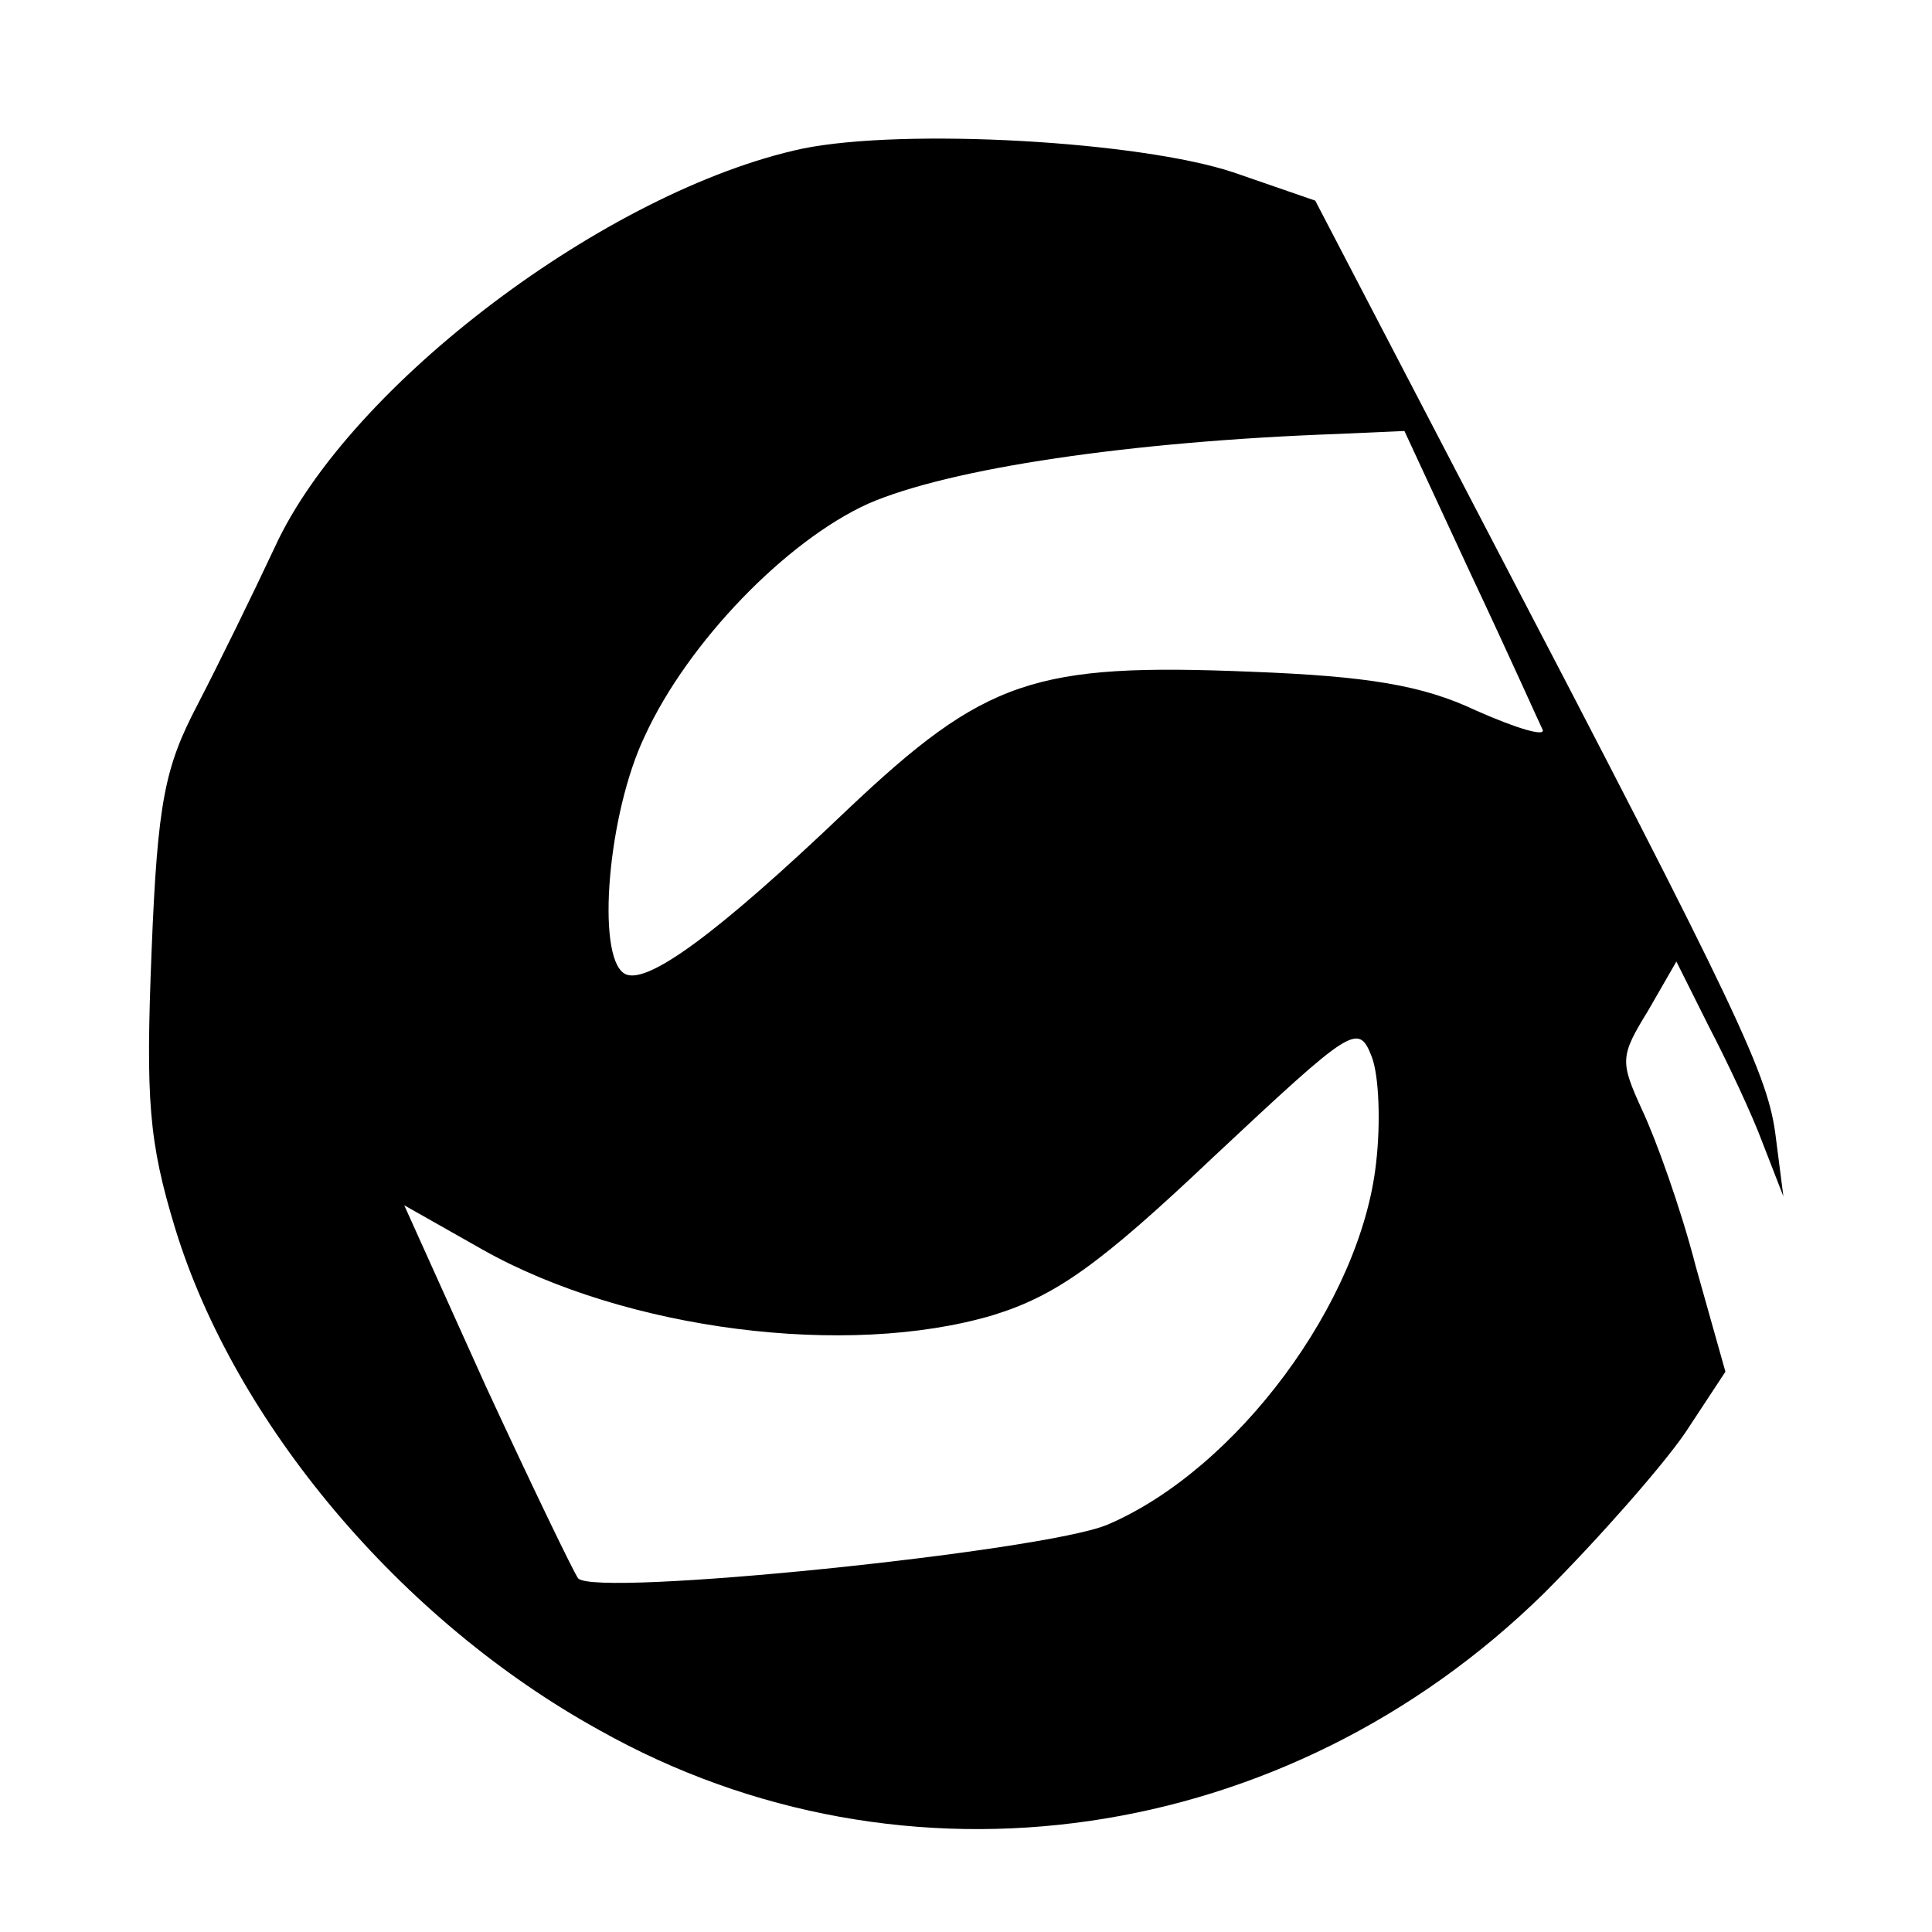
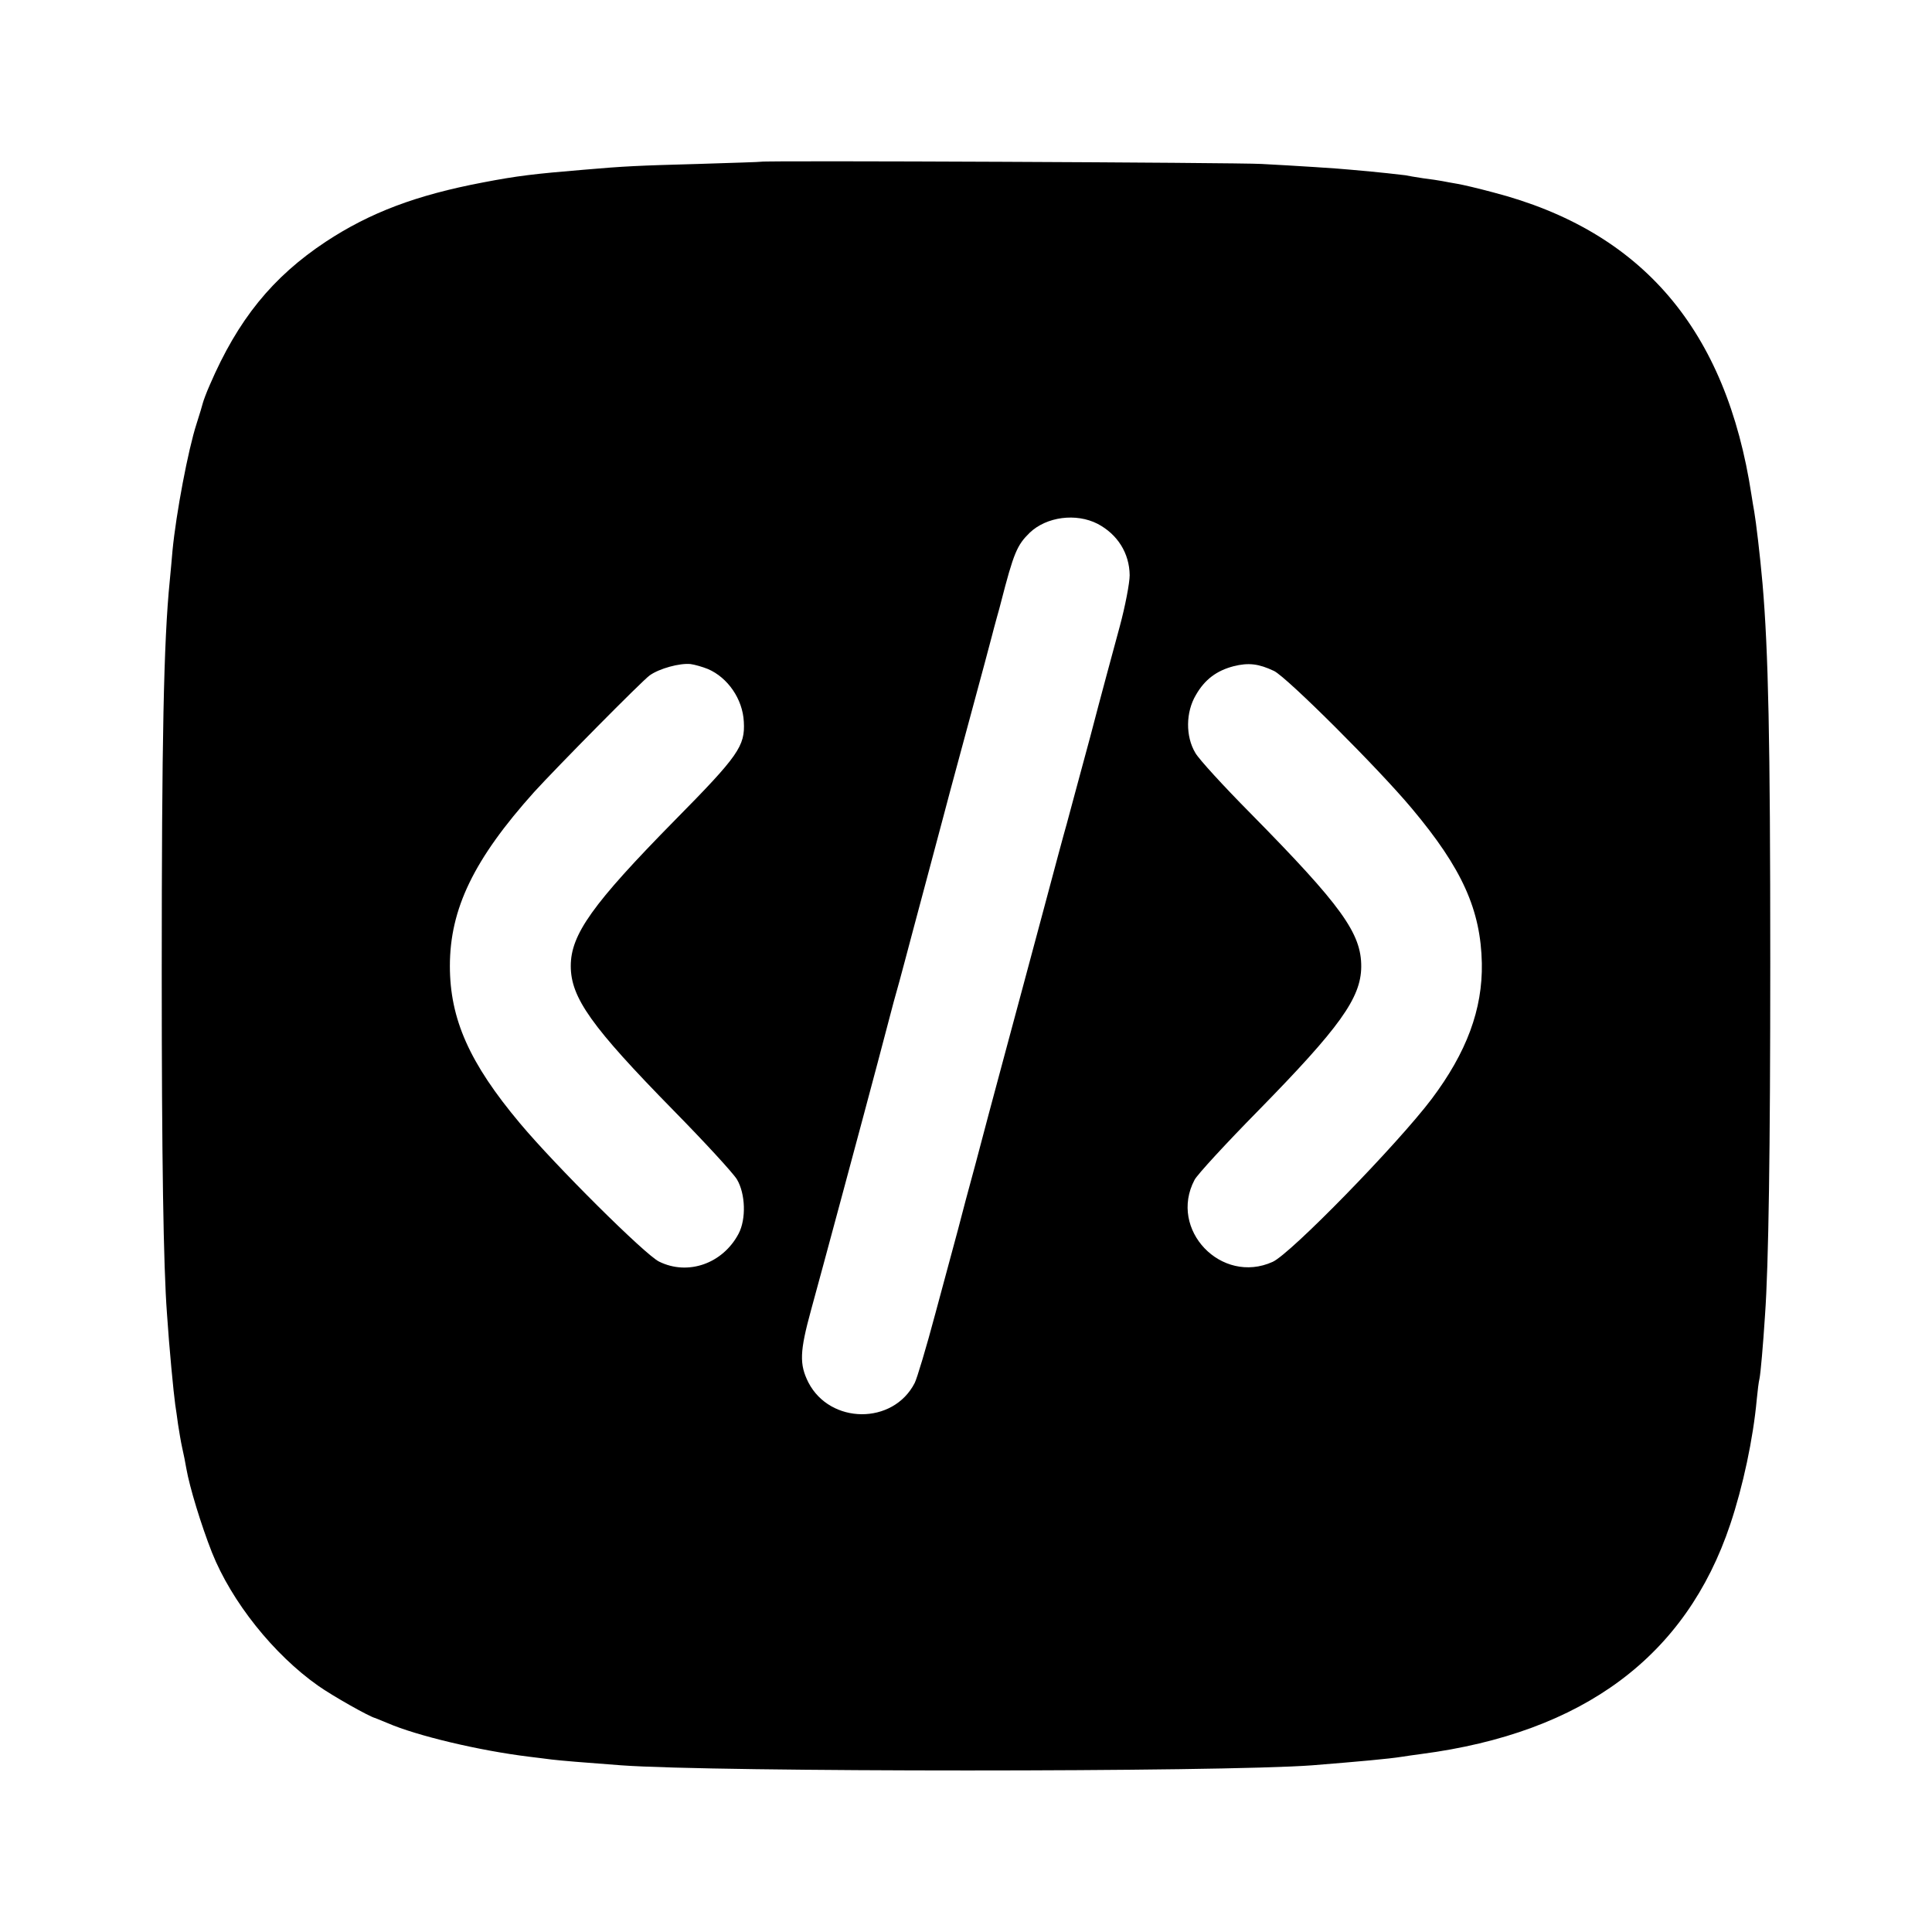
- <svg xmlns="http://www.w3.org/2000/svg" version="1.0" width="130pt" height="130pt" viewBox="0 0 130 130" preserveAspectRatio="xMidYMid meet">
-   <g transform="translate(0,130) scale(0.1,-0.1)" fill="#000000" stroke="none">
-     <path d="M540 1200 c-131 -28 -305 -159 -355 -268 -15 -32 -38 -79 -52 -106 -22 -42 -27 -65 -31 -166 -4 -100 -2 -128 16 -187 40 -130 151 -263 285 -337 206 -116 463 -78 636 92 37 37 80 86 95 108 l27 41 -20 71 c-10 39 -27 86 -36 105 -15 33 -15 36 4 67 l19 33 22 -44 c12 -23 29 -59 36 -78 l14 -36 -5 39 c-5 42 -22 79 -198 416 l-112 215 -55 19 c-63 21 -221 30 -290 16z m450 -287 c25 -53 46 -100 48 -104 2 -5 -18 1 -45 13 -36 17 -73 23 -151 26 -146 6 -179 -5 -272 -93 -88 -84 -136 -119 -150 -110 -19 12 -11 108 14 160 29 63 95 131 150 156 55 24 177 42 316 47 l45 2 45 -97z m-64 -395 c-10 -94 -94 -207 -181 -244 -43 -18 -345 -49 -356 -36 -3 4 -31 62 -62 129 l-55 122 53 -30 c96 -54 245 -73 343 -44 42 13 71 33 149 107 93 87 97 90 106 67 5 -13 6 -45 3 -71z" />
+ <svg xmlns="http://www.w3.org/2000/svg" version="1.0" width="700pt" height="700pt" viewBox="0 0 700 700" preserveAspectRatio="xMidYMid meet">
+   <g transform="translate(0,700) scale(0.1,-0.1)" fill="#000000" stroke="none">
+     <path d="M2757 6414 c-1 -1 -103 -4 -227 -8 -218 -6 -265 -8 -415 -21 -180 -15 -240 -22 -365 -46 -242 -46 -409 -109 -570 -215 -193 -128 -318 -282 -420 -519 -12 -27 -23 -57 -25 -65 -2 -8 -12 -42 -23 -76 -30 -92 -74 -324 -87 -459 -2 -27 -7 -77 -10 -110 -22 -218 -29 -582 -29 -1420 0 -665 6 -1063 19 -1235 8 -122 24 -288 30 -330 2 -14 7 -45 10 -70 4 -25 10 -63 15 -85 5 -22 12 -56 15 -75 12 -69 54 -206 93 -305 71 -178 223 -369 385 -483 51 -36 187 -113 207 -117 3 -1 22 -9 44 -18 106 -46 333 -100 514 -122 23 -3 59 -7 80 -10 33 -4 117 -11 252 -21 340 -25 2174 -25 2505 0 173 14 274 23 325 31 14 2 45 7 70 10 587 77 959 354 1119 832 46 137 83 310 96 452 3 31 7 65 10 76 4 19 13 121 20 230 13 183 19 594 19 1280 0 809 -7 1125 -28 1370 -9 103 -24 227 -30 261 -2 12 -7 39 -10 60 -91 599 -396 957 -936 1097 -52 14 -111 28 -130 31 -19 3 -44 8 -55 10 -11 2 -42 7 -68 10 -27 4 -56 9 -65 11 -15 2 -93 11 -197 20 -36 4 -208 15 -325 21 -82 5 -1808 13 -1813 8z m1220 -1312 c72 -38 115 -106 116 -186 0 -28 -16 -112 -36 -186 -20 -74 -69 -254 -107 -400 -39 -146 -78 -287 -85 -315 -8 -27 -48 -176 -89 -330 -41 -154 -103 -383 -137 -510 -34 -126 -81 -302 -104 -390 -24 -88 -53 -196 -64 -240 -12 -44 -49 -181 -82 -304 -33 -124 -67 -237 -75 -252 -78 -152 -306 -150 -385 2 -33 66 -32 111 10 264 31 112 195 721 241 895 21 80 47 179 58 220 12 41 30 109 41 150 11 41 45 170 76 285 31 116 58 217 60 225 2 8 42 159 90 335 48 176 88 327 90 335 2 8 9 35 16 60 7 25 14 50 15 55 47 183 59 210 105 255 61 58 168 72 246 32z m-1412 -526 c72 -31 126 -109 130 -191 5 -88 -19 -123 -250 -357 -299 -304 -377 -414 -377 -528 0 -115 75 -220 372 -523 113 -115 216 -227 230 -250 31 -52 34 -144 6 -197 -57 -108 -183 -153 -288 -101 -50 24 -376 348 -504 501 -183 218 -254 378 -254 570 0 207 87 387 305 630 82 90 391 403 419 423 35 25 109 45 148 41 15 -2 43 -10 63 -18z m2051 -7 c46 -22 380 -355 500 -499 182 -217 249 -367 253 -560 3 -167 -55 -323 -182 -492 -124 -164 -511 -561 -576 -590 -186 -84 -378 117 -283 297 9 18 112 130 229 249 297 303 374 410 375 523 1 121 -71 221 -401 556 -97 98 -187 196 -200 219 -36 60 -35 148 2 210 32 56 75 88 136 104 55 14 92 9 147 -17z" />
  </g>
</svg>
